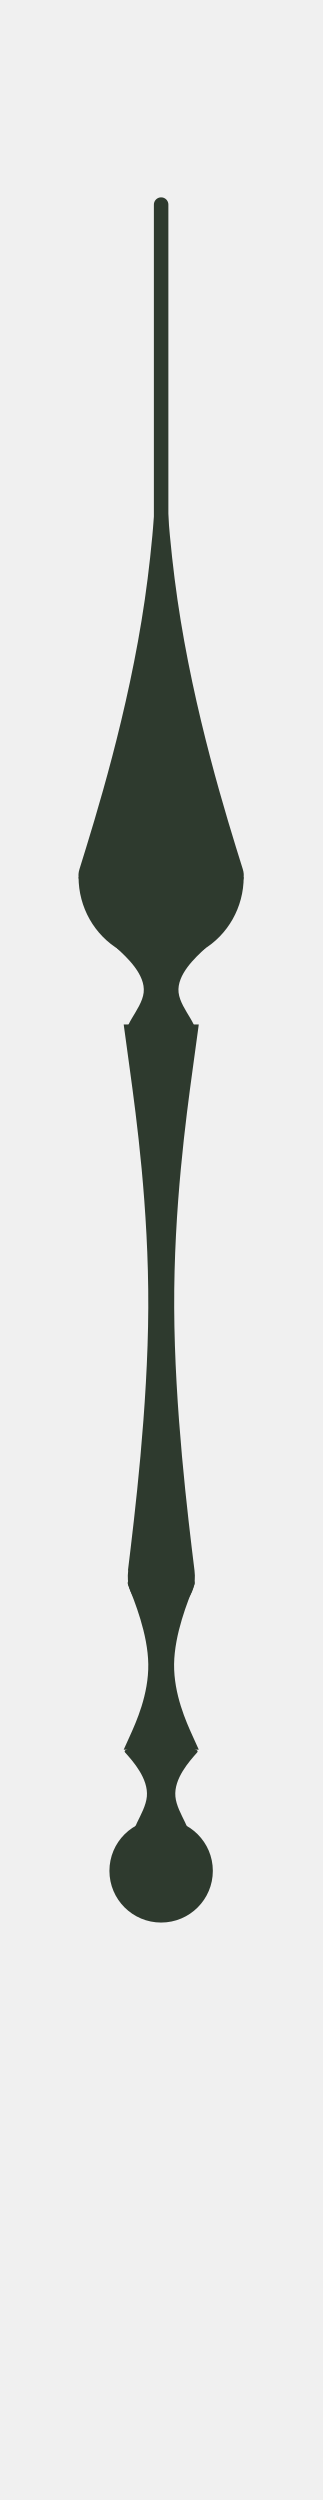
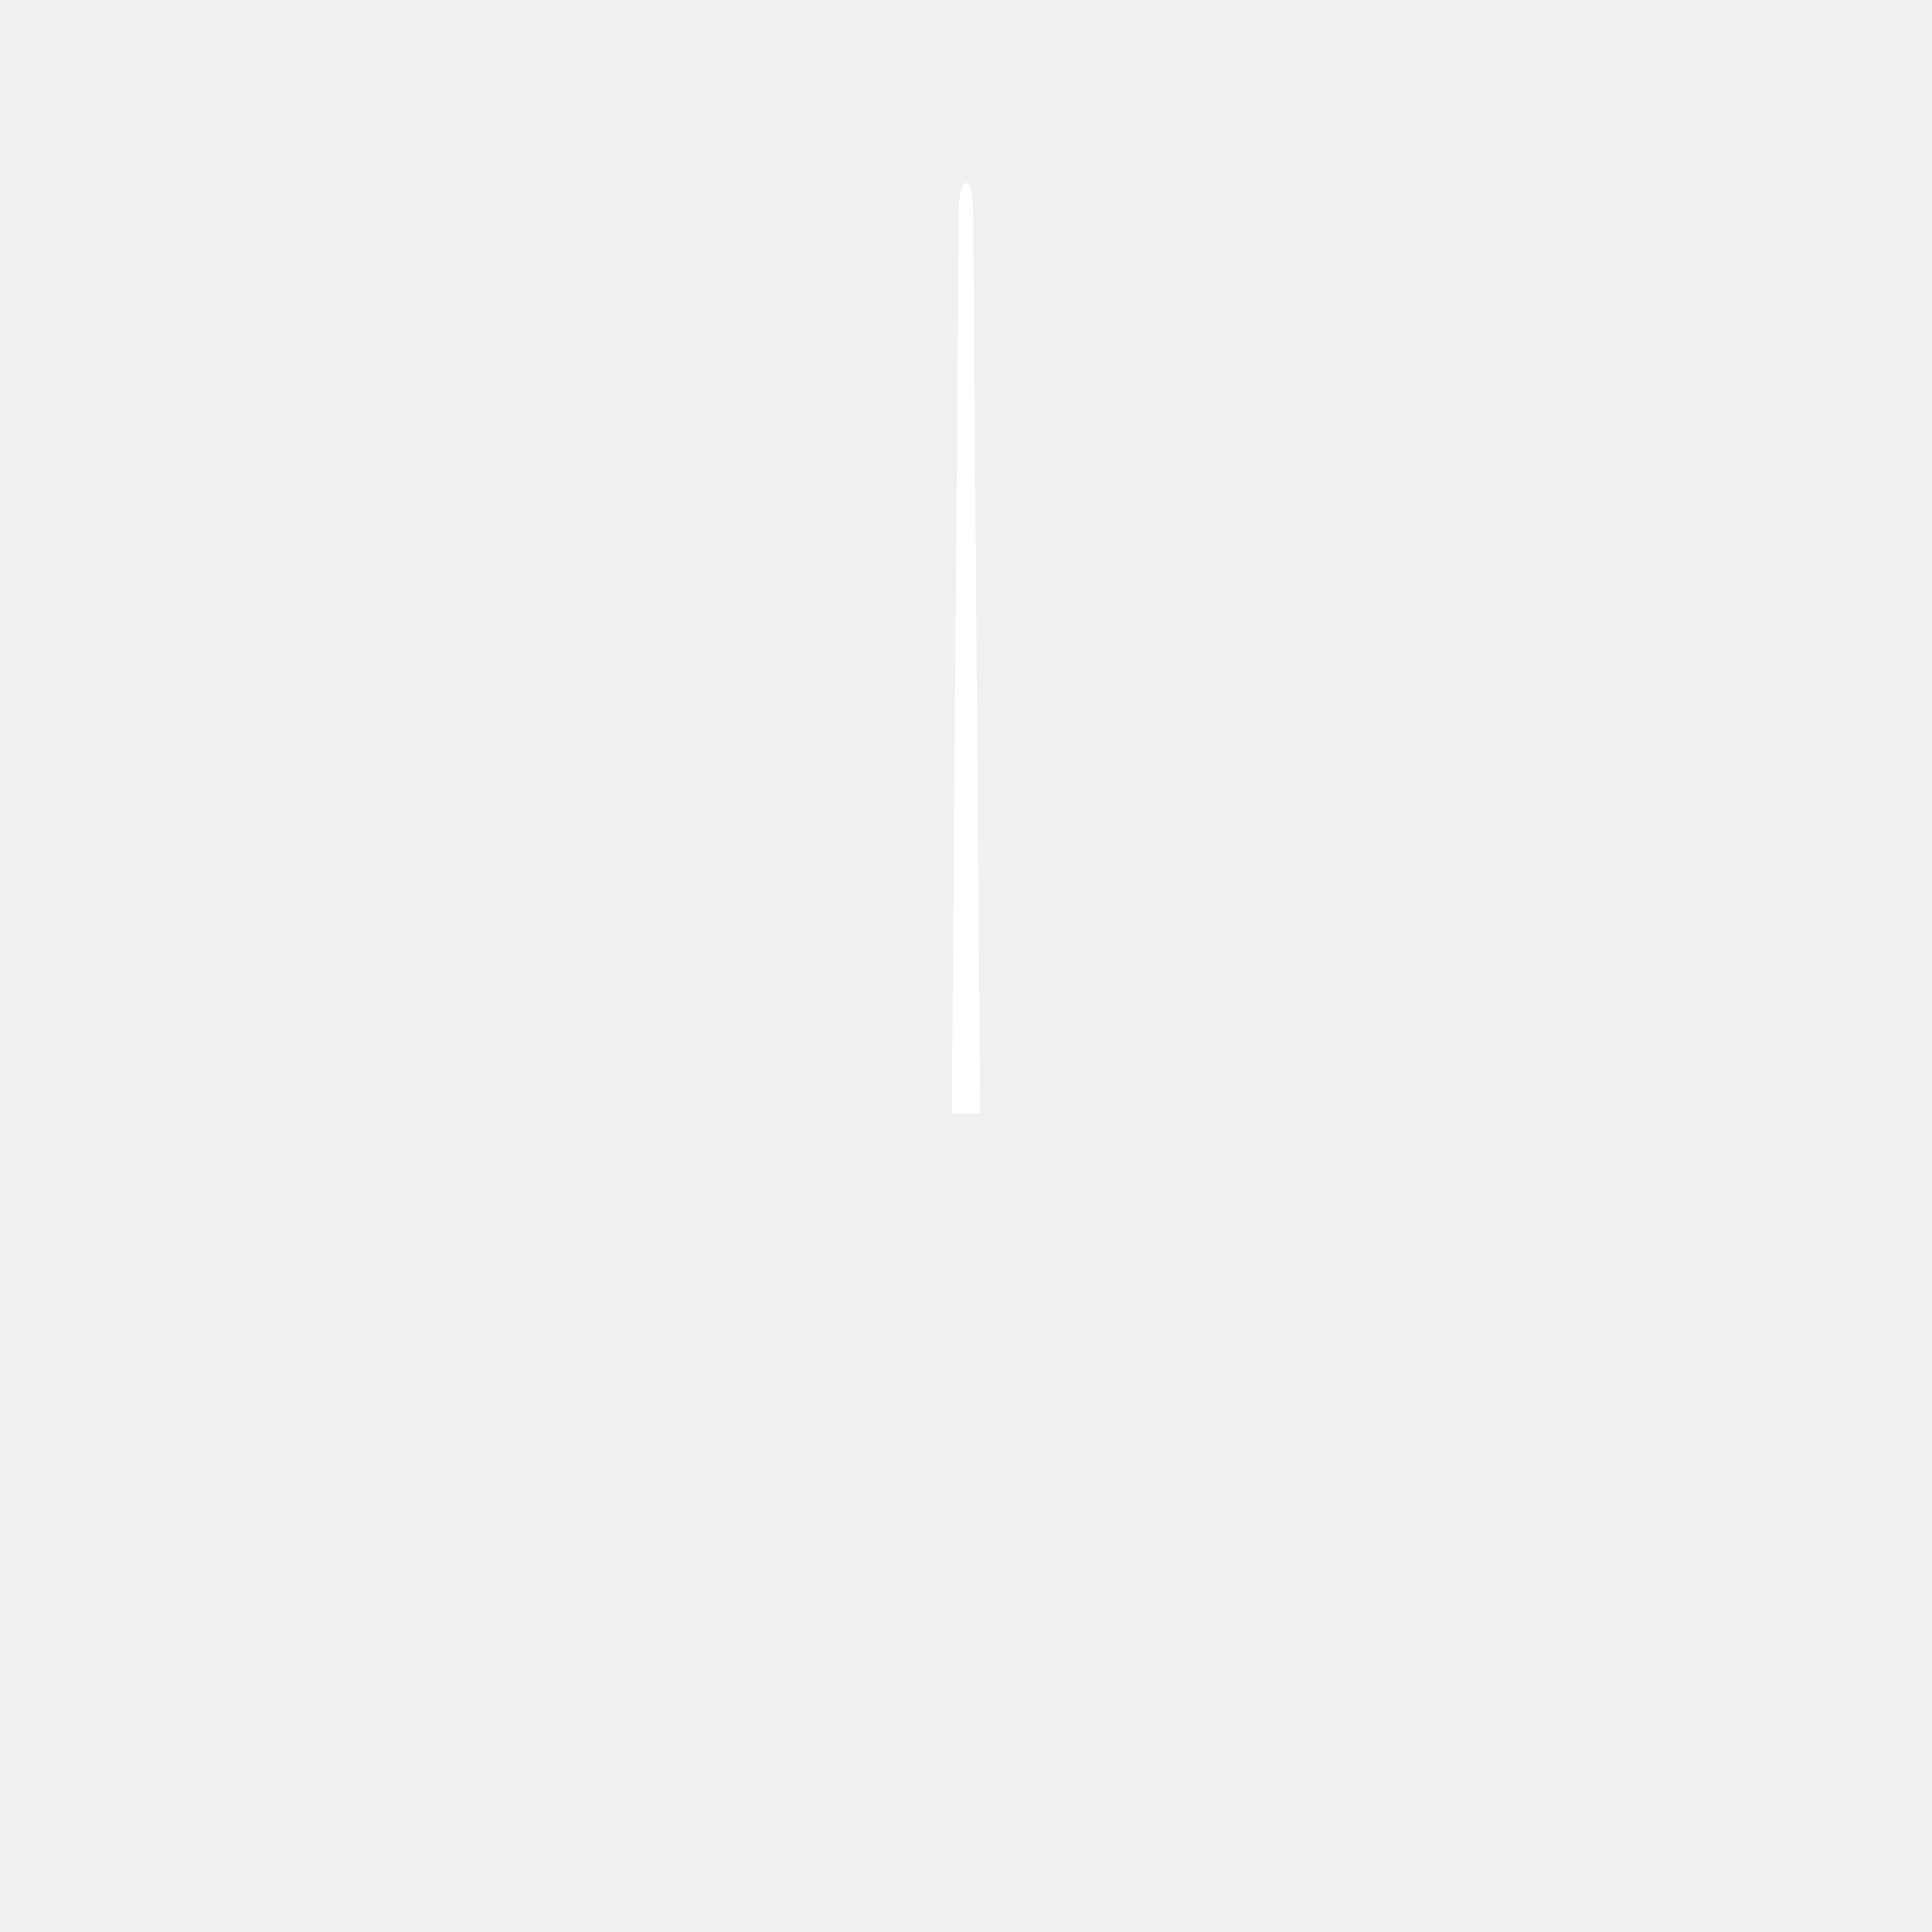
- <svg xmlns="http://www.w3.org/2000/svg" xmlns:xlink="http://www.w3.org/1999/xlink" width="27" height="209" viewBox="0 0 7.144 55.298" version="1.1" id="svg5">
+ <svg xmlns="http://www.w3.org/2000/svg" width="300" height="300" viewBox="0 0 79.375 79.375" version="1.1" id="svg5">
  <defs id="defs2">
    </defs>
-   <g id="layer1" transform="translate(66.26877,-4.7625)">
-     <circle style="fill:#fffcf6;stroke-width:0.265" id="path1007" cx="39.688" cy="39.688" r="37.042" />
-     <circle style="fill:none;stroke:#4c806f;stroke-width:4.763;stroke-miterlimit:4;stroke-dasharray:none;stroke-opacity:1" id="path1009" cx="39.688" cy="39.688" r="37.042" />
-     <g id="g36612" style="stroke:#2e3a2e;stroke-width:0.132;stroke-miterlimit:4;stroke-dasharray:none;stroke-opacity:1">
-       <circle style="fill:none;stroke:#2e3a2e;stroke-width:0.132;stroke-miterlimit:4;stroke-dasharray:none;stroke-opacity:1" id="path1171" r="32.823" cy="39.688" cx="39.688" />
-       <g id="g36545" style="stroke:#2e3a2e;stroke-width:0.132;stroke-miterlimit:4;stroke-dasharray:none;stroke-opacity:1">
-         <circle style="fill:none;stroke:#2e3a2e;stroke-width:0.132;stroke-miterlimit:4;stroke-dasharray:none;stroke-opacity:1" id="path1171-6" r="31.637" cy="39.688" cx="39.705" />
-         <g id="g34531" style="stroke:#2e3a2e;stroke-width:0.132;stroke-miterlimit:4;stroke-dasharray:none;stroke-opacity:1">
-           <path style="fill:#ffcc00;fill-opacity:1;stroke:#2e3a2e;stroke-width:0.132;stroke-linecap:butt;stroke-linejoin:miter;stroke-miterlimit:4;stroke-dasharray:none;stroke-opacity:1" d="m 39.688,6.864 c 0.006,0.396 0.012,0.791 0.017,1.186" id="path23853" />
-           <use x="0" y="0" xlink:href="#path23853" id="use34332" width="100%" height="100%" style="stroke:#2e3a2e;stroke-width:0.132;stroke-miterlimit:4;stroke-dasharray:none;stroke-opacity:1" />
-           <use x="0" y="0" xlink:href="#path23853" transform="rotate(6,39.70495,39.6875)" id="use34334" width="100%" height="100%" style="stroke:#2e3a2e;stroke-width:0.132;stroke-miterlimit:4;stroke-dasharray:none;stroke-opacity:1" />
-           <use x="0" y="0" xlink:href="#path23853" transform="rotate(12,39.70495,39.6875)" id="use34336" width="100%" height="100%" style="stroke:#2e3a2e;stroke-width:0.132;stroke-miterlimit:4;stroke-dasharray:none;stroke-opacity:1" />
-           <use x="0" y="0" xlink:href="#path23853" transform="rotate(18,39.70495,39.6875)" id="use34338" width="100%" height="100%" style="stroke:#2e3a2e;stroke-width:0.132;stroke-miterlimit:4;stroke-dasharray:none;stroke-opacity:1" />
-           <use x="0" y="0" xlink:href="#path23853" transform="rotate(24,39.70495,39.6875)" id="use34340" width="100%" height="100%" style="stroke:#2e3a2e;stroke-width:0.132;stroke-miterlimit:4;stroke-dasharray:none;stroke-opacity:1" />
-           <use x="0" y="0" xlink:href="#path23853" transform="rotate(30,39.70495,39.6875)" id="use34342" width="100%" height="100%" style="stroke:#2e3a2e;stroke-width:0.132;stroke-miterlimit:4;stroke-dasharray:none;stroke-opacity:1" />
-           <use x="0" y="0" xlink:href="#path23853" transform="rotate(36,39.70495,39.6875)" id="use34344" width="100%" height="100%" style="stroke:#2e3a2e;stroke-width:0.132;stroke-miterlimit:4;stroke-dasharray:none;stroke-opacity:1" />
-           <use x="0" y="0" xlink:href="#path23853" transform="rotate(42,39.70495,39.6875)" id="use34346" width="100%" height="100%" style="stroke:#2e3a2e;stroke-width:0.132;stroke-miterlimit:4;stroke-dasharray:none;stroke-opacity:1" />
-           <use x="0" y="0" xlink:href="#path23853" transform="rotate(48,39.70495,39.6875)" id="use34348" width="100%" height="100%" style="stroke:#2e3a2e;stroke-width:0.132;stroke-miterlimit:4;stroke-dasharray:none;stroke-opacity:1" />
-           <use x="0" y="0" xlink:href="#path23853" transform="rotate(54,39.70495,39.6875)" id="use34350" width="100%" height="100%" style="stroke:#2e3a2e;stroke-width:0.132;stroke-miterlimit:4;stroke-dasharray:none;stroke-opacity:1" />
-           <use x="0" y="0" xlink:href="#path23853" transform="rotate(60,39.70495,39.6875)" id="use34352" width="100%" height="100%" style="stroke:#2e3a2e;stroke-width:0.132;stroke-miterlimit:4;stroke-dasharray:none;stroke-opacity:1" />
-           <use x="0" y="0" xlink:href="#path23853" transform="rotate(66,39.70495,39.6875)" id="use34354" width="100%" height="100%" style="stroke:#2e3a2e;stroke-width:0.132;stroke-miterlimit:4;stroke-dasharray:none;stroke-opacity:1" />
-           <use x="0" y="0" xlink:href="#path23853" transform="rotate(72,39.70495,39.6875)" id="use34356" width="100%" height="100%" style="stroke:#2e3a2e;stroke-width:0.132;stroke-miterlimit:4;stroke-dasharray:none;stroke-opacity:1" />
-           <use x="0" y="0" xlink:href="#path23853" transform="rotate(78,39.70495,39.6875)" id="use34358" width="100%" height="100%" style="stroke:#2e3a2e;stroke-width:0.132;stroke-miterlimit:4;stroke-dasharray:none;stroke-opacity:1" />
-           <use x="0" y="0" xlink:href="#path23853" transform="rotate(84,39.70495,39.6875)" id="use34360" width="100%" height="100%" style="stroke:#2e3a2e;stroke-width:0.132;stroke-miterlimit:4;stroke-dasharray:none;stroke-opacity:1" />
-           <use x="0" y="0" xlink:href="#path23853" transform="rotate(90,39.70495,39.6875)" id="use34362" width="100%" height="100%" style="stroke:#2e3a2e;stroke-width:0.132;stroke-miterlimit:4;stroke-dasharray:none;stroke-opacity:1" />
-           <use x="0" y="0" xlink:href="#path23853" transform="rotate(96,39.70495,39.6875)" id="use34364" width="100%" height="100%" style="stroke:#2e3a2e;stroke-width:0.132;stroke-miterlimit:4;stroke-dasharray:none;stroke-opacity:1" />
-           <use x="0" y="0" xlink:href="#path23853" transform="rotate(102,39.70495,39.6875)" id="use34366" width="100%" height="100%" style="stroke:#2e3a2e;stroke-width:0.132;stroke-miterlimit:4;stroke-dasharray:none;stroke-opacity:1" />
-           <use x="0" y="0" xlink:href="#path23853" transform="rotate(108,39.70495,39.6875)" id="use34368" width="100%" height="100%" style="stroke:#2e3a2e;stroke-width:0.132;stroke-miterlimit:4;stroke-dasharray:none;stroke-opacity:1" />
-           <use x="0" y="0" xlink:href="#path23853" transform="rotate(114,39.70495,39.6875)" id="use34370" width="100%" height="100%" style="stroke:#2e3a2e;stroke-width:0.132;stroke-miterlimit:4;stroke-dasharray:none;stroke-opacity:1" />
-           <use x="0" y="0" xlink:href="#path23853" transform="rotate(120,39.70495,39.6875)" id="use34372" width="100%" height="100%" style="stroke:#2e3a2e;stroke-width:0.132;stroke-miterlimit:4;stroke-dasharray:none;stroke-opacity:1" />
-           <use x="0" y="0" xlink:href="#path23853" transform="rotate(126,39.70495,39.6875)" id="use34374" width="100%" height="100%" style="stroke:#2e3a2e;stroke-width:0.132;stroke-miterlimit:4;stroke-dasharray:none;stroke-opacity:1" />
-           <use x="0" y="0" xlink:href="#path23853" transform="rotate(132,39.70495,39.6875)" id="use34376" width="100%" height="100%" style="stroke:#2e3a2e;stroke-width:0.132;stroke-miterlimit:4;stroke-dasharray:none;stroke-opacity:1" />
-           <use x="0" y="0" xlink:href="#path23853" transform="rotate(138,39.70495,39.6875)" id="use34378" width="100%" height="100%" style="stroke:#2e3a2e;stroke-width:0.132;stroke-miterlimit:4;stroke-dasharray:none;stroke-opacity:1" />
-           <use x="0" y="0" xlink:href="#path23853" transform="rotate(144,39.70495,39.6875)" id="use34380" width="100%" height="100%" style="stroke:#2e3a2e;stroke-width:0.132;stroke-miterlimit:4;stroke-dasharray:none;stroke-opacity:1" />
-           <use x="0" y="0" xlink:href="#path23853" transform="rotate(150,39.70495,39.6875)" id="use34382" width="100%" height="100%" style="stroke:#2e3a2e;stroke-width:0.132;stroke-miterlimit:4;stroke-dasharray:none;stroke-opacity:1" />
-           <use x="0" y="0" xlink:href="#path23853" transform="rotate(156,39.70495,39.6875)" id="use34384" width="100%" height="100%" style="stroke:#2e3a2e;stroke-width:0.132;stroke-miterlimit:4;stroke-dasharray:none;stroke-opacity:1" />
-           <use x="0" y="0" xlink:href="#path23853" transform="rotate(162,39.70495,39.6875)" id="use34386" width="100%" height="100%" style="stroke:#2e3a2e;stroke-width:0.132;stroke-miterlimit:4;stroke-dasharray:none;stroke-opacity:1" />
-           <use x="0" y="0" xlink:href="#path23853" transform="rotate(168,39.70495,39.6875)" id="use34388" width="100%" height="100%" style="stroke:#2e3a2e;stroke-width:0.132;stroke-miterlimit:4;stroke-dasharray:none;stroke-opacity:1" />
-           <use x="0" y="0" xlink:href="#path23853" transform="rotate(174,39.70495,39.6875)" id="use34390" width="100%" height="100%" style="stroke:#2e3a2e;stroke-width:0.132;stroke-miterlimit:4;stroke-dasharray:none;stroke-opacity:1" />
-           <use x="0" y="0" xlink:href="#path23853" transform="rotate(180,39.70495,39.6875)" id="use34392" width="100%" height="100%" style="stroke:#2e3a2e;stroke-width:0.132;stroke-miterlimit:4;stroke-dasharray:none;stroke-opacity:1" />
-           <use x="0" y="0" xlink:href="#path23853" transform="rotate(-174,39.70495,39.6875)" id="use34394" width="100%" height="100%" style="stroke:#2e3a2e;stroke-width:0.132;stroke-miterlimit:4;stroke-dasharray:none;stroke-opacity:1" />
-           <use x="0" y="0" xlink:href="#path23853" transform="rotate(-168,39.70495,39.6875)" id="use34396" width="100%" height="100%" style="stroke:#2e3a2e;stroke-width:0.132;stroke-miterlimit:4;stroke-dasharray:none;stroke-opacity:1" />
-           <use x="0" y="0" xlink:href="#path23853" transform="rotate(-162,39.70495,39.6875)" id="use34398" width="100%" height="100%" style="stroke:#2e3a2e;stroke-width:0.132;stroke-miterlimit:4;stroke-dasharray:none;stroke-opacity:1" />
-           <use x="0" y="0" xlink:href="#path23853" transform="rotate(-156,39.70495,39.6875)" id="use34400" width="100%" height="100%" style="stroke:#2e3a2e;stroke-width:0.132;stroke-miterlimit:4;stroke-dasharray:none;stroke-opacity:1" />
-           <use x="0" y="0" xlink:href="#path23853" transform="rotate(-150,39.70495,39.6875)" id="use34402" width="100%" height="100%" style="stroke:#2e3a2e;stroke-width:0.132;stroke-miterlimit:4;stroke-dasharray:none;stroke-opacity:1" />
-           <use x="0" y="0" xlink:href="#path23853" transform="rotate(-144,39.70495,39.6875)" id="use34404" width="100%" height="100%" style="stroke:#2e3a2e;stroke-width:0.132;stroke-miterlimit:4;stroke-dasharray:none;stroke-opacity:1" />
-           <use x="0" y="0" xlink:href="#path23853" transform="rotate(-138,39.70495,39.6875)" id="use34406" width="100%" height="100%" style="stroke:#2e3a2e;stroke-width:0.132;stroke-miterlimit:4;stroke-dasharray:none;stroke-opacity:1" />
-           <use x="0" y="0" xlink:href="#path23853" transform="rotate(-132,39.70495,39.6875)" id="use34408" width="100%" height="100%" style="stroke:#2e3a2e;stroke-width:0.132;stroke-miterlimit:4;stroke-dasharray:none;stroke-opacity:1" />
-           <use x="0" y="0" xlink:href="#path23853" transform="rotate(-126,39.70495,39.6875)" id="use34410" width="100%" height="100%" style="stroke:#2e3a2e;stroke-width:0.132;stroke-miterlimit:4;stroke-dasharray:none;stroke-opacity:1" />
-           <use x="0" y="0" xlink:href="#path23853" transform="rotate(-120,39.70495,39.6875)" id="use34412" width="100%" height="100%" style="stroke:#2e3a2e;stroke-width:0.132;stroke-miterlimit:4;stroke-dasharray:none;stroke-opacity:1" />
-           <use x="0" y="0" xlink:href="#path23853" transform="rotate(-114,39.70495,39.6875)" id="use34414" width="100%" height="100%" style="stroke:#2e3a2e;stroke-width:0.132;stroke-miterlimit:4;stroke-dasharray:none;stroke-opacity:1" />
-           <use x="0" y="0" xlink:href="#path23853" transform="rotate(-108,39.70495,39.6875)" id="use34416" width="100%" height="100%" style="stroke:#2e3a2e;stroke-width:0.132;stroke-miterlimit:4;stroke-dasharray:none;stroke-opacity:1" />
-           <use x="0" y="0" xlink:href="#path23853" transform="rotate(-102,39.70495,39.6875)" id="use34418" width="100%" height="100%" style="stroke:#2e3a2e;stroke-width:0.132;stroke-miterlimit:4;stroke-dasharray:none;stroke-opacity:1" />
-           <use x="0" y="0" xlink:href="#path23853" transform="rotate(-96,39.70495,39.6875)" id="use34420" width="100%" height="100%" style="stroke:#2e3a2e;stroke-width:0.132;stroke-miterlimit:4;stroke-dasharray:none;stroke-opacity:1" />
-           <use x="0" y="0" xlink:href="#path23853" transform="rotate(-90,39.70495,39.6875)" id="use34422" width="100%" height="100%" style="stroke:#2e3a2e;stroke-width:0.132;stroke-miterlimit:4;stroke-dasharray:none;stroke-opacity:1" />
-           <use x="0" y="0" xlink:href="#path23853" transform="rotate(-84,39.70495,39.6875)" id="use34424" width="100%" height="100%" style="stroke:#2e3a2e;stroke-width:0.132;stroke-miterlimit:4;stroke-dasharray:none;stroke-opacity:1" />
-           <use x="0" y="0" xlink:href="#path23853" transform="rotate(-78,39.70495,39.6875)" id="use34426" width="100%" height="100%" style="stroke:#2e3a2e;stroke-width:0.132;stroke-miterlimit:4;stroke-dasharray:none;stroke-opacity:1" />
-           <use x="0" y="0" xlink:href="#path23853" transform="rotate(-72,39.70495,39.6875)" id="use34428" width="100%" height="100%" style="stroke:#2e3a2e;stroke-width:0.132;stroke-miterlimit:4;stroke-dasharray:none;stroke-opacity:1" />
-           <use x="0" y="0" xlink:href="#path23853" transform="rotate(-66,39.70495,39.6875)" id="use34430" width="100%" height="100%" style="stroke:#2e3a2e;stroke-width:0.132;stroke-miterlimit:4;stroke-dasharray:none;stroke-opacity:1" />
-           <use x="0" y="0" xlink:href="#path23853" transform="rotate(-60,39.70495,39.6875)" id="use34432" width="100%" height="100%" style="stroke:#2e3a2e;stroke-width:0.132;stroke-miterlimit:4;stroke-dasharray:none;stroke-opacity:1" />
-           <use x="0" y="0" xlink:href="#path23853" transform="rotate(-54,39.70495,39.6875)" id="use34434" width="100%" height="100%" style="stroke:#2e3a2e;stroke-width:0.132;stroke-miterlimit:4;stroke-dasharray:none;stroke-opacity:1" />
-           <use x="0" y="0" xlink:href="#path23853" transform="rotate(-48,39.70495,39.6875)" id="use34436" width="100%" height="100%" style="stroke:#2e3a2e;stroke-width:0.132;stroke-miterlimit:4;stroke-dasharray:none;stroke-opacity:1" />
-           <use x="0" y="0" xlink:href="#path23853" transform="rotate(-42,39.70495,39.6875)" id="use34438" width="100%" height="100%" style="stroke:#2e3a2e;stroke-width:0.132;stroke-miterlimit:4;stroke-dasharray:none;stroke-opacity:1" />
-           <use x="0" y="0" xlink:href="#path23853" transform="rotate(-36,39.70495,39.6875)" id="use34440" width="100%" height="100%" style="stroke:#2e3a2e;stroke-width:0.132;stroke-miterlimit:4;stroke-dasharray:none;stroke-opacity:1" />
-           <use x="0" y="0" xlink:href="#path23853" transform="rotate(-30,39.70495,39.6875)" id="use34442" width="100%" height="100%" style="stroke:#2e3a2e;stroke-width:0.132;stroke-miterlimit:4;stroke-dasharray:none;stroke-opacity:1" />
-           <use x="0" y="0" xlink:href="#path23853" transform="rotate(-24,39.70495,39.6875)" id="use34444" width="100%" height="100%" style="stroke:#2e3a2e;stroke-width:0.132;stroke-miterlimit:4;stroke-dasharray:none;stroke-opacity:1" />
-           <use x="0" y="0" xlink:href="#path23853" transform="rotate(-18,39.70495,39.6875)" id="use34446" width="100%" height="100%" style="stroke:#2e3a2e;stroke-width:0.132;stroke-miterlimit:4;stroke-dasharray:none;stroke-opacity:1" />
-           <use x="0" y="0" xlink:href="#path23853" transform="rotate(-12,39.70495,39.6875)" id="use34448" width="100%" height="100%" style="stroke:#2e3a2e;stroke-width:0.132;stroke-miterlimit:4;stroke-dasharray:none;stroke-opacity:1" />
-           <use x="0" y="0" xlink:href="#path23853" transform="rotate(-6,39.70495,39.6875)" id="use34450" width="100%" height="100%" style="stroke:#2e3a2e;stroke-width:0.132;stroke-miterlimit:4;stroke-dasharray:none;stroke-opacity:1" />
-         </g>
+   <g id="layer1">
+     <path id="rect214647" style="fill:#ffffff;fill-opacity:1;stroke-width:0.261" d="m 39.396,8.508 c 0.04,-1.321 0.544,-1.321 0.582,0 v 0 l 0.293,37.237 h -1.168 z" />
+     <g id="g109152">
+       <g id="g21223" transform="translate(-0.2089933)" style="fill:#c83737;fill-opacity:1">
+         <g id="g182398" style="fill:#c83737;fill-opacity:1" transform="matrix(1,0,0,2.207117,0,-9.859306)" />
      </g>
    </g>
-     <g id="g45095">
-       <rect style="fill:#2e3a2e;fill-opacity:1;stroke:none;stroke-width:0.095;stroke-linecap:square;stroke-miterlimit:4;stroke-dasharray:none;stroke-opacity:1" id="rect39966" width="1.31" height="1.243" x="39.041" y="6.836" />
-       <path style="fill:none;stroke:#fffcf6;stroke-width:0.331;stroke-linecap:square;stroke-linejoin:miter;stroke-miterlimit:4;stroke-dasharray:none;stroke-opacity:1" d="m 39.688,6.864 c 0.006,0.396 0.012,0.791 0.017,1.186" id="path41873" />
+     <g id="g109260" transform="rotate(30,39.70495,39.6875)">
+       <g id="g109256" transform="translate(-0.2089933)" style="fill:#c83737;fill-opacity:1">
+         <g id="g109254" style="fill:#c83737;fill-opacity:1" transform="matrix(1,0,0,2.207117,0,-9.859306)" />
+       </g>
    </g>
-     <use x="0" y="0" xlink:href="#g45095" id="use45183" width="100%" height="100%" />
-     <use x="0" y="0" xlink:href="#g45095" transform="rotate(30,39.70495,39.6875)" id="use45185" width="100%" height="100%" />
-     <use x="0" y="0" xlink:href="#g45095" transform="rotate(60,39.70495,39.6875)" id="use45187" width="100%" height="100%" />
-     <use x="0" y="0" xlink:href="#g45095" transform="rotate(90,39.70495,39.6875)" id="use45189" width="100%" height="100%" />
-     <use x="0" y="0" xlink:href="#g45095" transform="rotate(120,39.70495,39.6875)" id="use45191" width="100%" height="100%" />
-     <use x="0" y="0" xlink:href="#g45095" transform="rotate(150,39.70495,39.6875)" id="use45193" width="100%" height="100%" />
-     <use x="0" y="0" xlink:href="#g45095" transform="rotate(180,39.70495,39.6875)" id="use45195" width="100%" height="100%" />
-     <use x="0" y="0" xlink:href="#g45095" transform="rotate(-150,39.70495,39.6875)" id="use45197" width="100%" height="100%" />
-     <use x="0" y="0" xlink:href="#g45095" transform="rotate(-120,39.70495,39.6875)" id="use45199" width="100%" height="100%" />
-     <use x="0" y="0" xlink:href="#g45095" transform="rotate(-90,39.70495,39.6875)" id="use45201" width="100%" height="100%" />
-     <use x="0" y="0" xlink:href="#g45095" transform="rotate(-60,39.70495,39.6875)" id="use45203" width="100%" height="100%" />
-     <use x="0" y="0" xlink:href="#g45095" transform="rotate(-30,39.70495,39.6875)" id="use45205" width="100%" height="100%" />
-     <circle style="fill:none;fill-opacity:1;stroke:#446158;stroke-width:0.45;stroke-linecap:square;stroke-miterlimit:4;stroke-dasharray:none;stroke-opacity:1" id="path45249" r="34.597" cy="39.688" cx="39.688" />
-     <g id="g70904" style="fill:#2e3a2e;fill-opacity:1">
-       <g id="g70993" style="fill:#2e3a2e;fill-opacity:1">
-         <text xml:space="preserve" style="font-style:normal;font-variant:normal;font-weight:normal;font-stretch:normal;font-size:7.056px;line-height:1.25;font-family:Elephant;-inkscape-font-specification:'Elephant, Normal';font-variant-ligatures:normal;font-variant-caps:normal;font-variant-numeric:normal;font-variant-east-asian:normal;word-spacing:0px;fill:#2e3a2e;fill-opacity:1;stroke-width:0.265" x="35.355" y="16.14" id="text57858">
-           <tspan id="tspan57856" style="font-style:normal;font-variant:normal;font-weight:normal;font-stretch:normal;font-size:7.056px;font-family:Elephant;-inkscape-font-specification:'Elephant, Normal';font-variant-ligatures:normal;font-variant-caps:normal;font-variant-numeric:normal;font-variant-east-asian:normal;fill:#2e3a2e;fill-opacity:1;stroke-width:0.265" x="35.355" y="16.14">12</tspan>
-         </text>
+     <g id="g109276" transform="rotate(60,39.70495,39.6875)">
+       <g id="g109272" transform="translate(-0.2089933)" style="fill:#c83737;fill-opacity:1">
+         <g id="g109270" style="fill:#c83737;fill-opacity:1" transform="matrix(1,0,0,2.207117,0,-9.859306)" />
      </g>
-       <g id="g71001" style="fill:#2e3a2e;fill-opacity:1" />
    </g>
-     <g id="g89015">
-       <text xml:space="preserve" style="font-style:normal;font-variant:normal;font-weight:normal;font-stretch:normal;font-size:7.056px;line-height:1.25;font-family:Elephant;-inkscape-font-specification:'Elephant, Normal';font-variant-ligatures:normal;font-variant-caps:normal;font-variant-numeric:normal;font-variant-east-asian:normal;word-spacing:0px;fill:#2e3a2e;fill-opacity:1;stroke-width:0.265" x="39.793" y="16.14" id="text70997">
-         <tspan id="tspan70995" style="font-style:normal;font-variant:normal;font-weight:normal;font-stretch:normal;font-size:7.056px;font-family:Elephant;-inkscape-font-specification:'Elephant, Normal';font-variant-ligatures:normal;font-variant-caps:normal;font-variant-numeric:normal;font-variant-east-asian:normal;text-align:center;text-anchor:middle;fill:#2e3a2e;fill-opacity:1;stroke-width:0.265" x="39.793" y="16.14">12</tspan>
-       </text>
+     <g id="g109292" transform="rotate(90,39.70495,39.6875)">
+       <g id="g109288" transform="translate(-0.2089933)" style="fill:#c83737;fill-opacity:1">
+         <g id="g109286" style="fill:#c83737;fill-opacity:1" transform="matrix(1,0,0,2.207117,0,-9.859306)" />
+       </g>
    </g>
-     <g id="g89035" transform="rotate(30,39.81979,39.6875)">
-       <text xml:space="preserve" style="font-style:normal;font-variant:normal;font-weight:normal;font-stretch:normal;font-size:7.056px;line-height:1.25;font-family:Elephant;-inkscape-font-specification:'Elephant, Normal';font-variant-ligatures:normal;font-variant-caps:normal;font-variant-numeric:normal;font-variant-east-asian:normal;word-spacing:0px;fill:#2e3a2e;fill-opacity:1;stroke-width:0.265" x="27.683" y="34.199" id="text89031" transform="rotate(-30)">
-         <tspan id="tspan89029" style="font-style:normal;font-variant:normal;font-weight:normal;font-stretch:normal;font-size:7.056px;font-family:Elephant;-inkscape-font-specification:'Elephant, Normal';font-variant-ligatures:normal;font-variant-caps:normal;font-variant-numeric:normal;font-variant-east-asian:normal;text-align:center;text-anchor:middle;fill:#2e3a2e;fill-opacity:1;stroke-width:0.265" x="27.683" y="34.199">1</tspan>
-       </text>
+     <g id="g109308" transform="rotate(120,39.70495,39.6875)">
+       <g id="g109304" transform="translate(-0.2089933)" style="fill:#c83737;fill-opacity:1">
+         <g id="g109302" style="fill:#c83737;fill-opacity:1" transform="matrix(1,0,0,2.207117,0,-9.859306)" />
+       </g>
    </g>
-     <g id="g89043" transform="rotate(60,39.81979,39.6875)">
-       <text xml:space="preserve" style="font-style:normal;font-variant:normal;font-weight:normal;font-stretch:normal;font-size:7.056px;line-height:1.25;font-family:Elephant;-inkscape-font-specification:'Elephant, Normal';font-variant-ligatures:normal;font-variant-caps:normal;font-variant-numeric:normal;font-variant-east-asian:normal;word-spacing:0px;fill:#2e3a2e;fill-opacity:1;stroke-width:0.265" x="8.224" y="43.761" id="text89039" transform="rotate(-60)">
-         <tspan id="tspan89037" style="font-style:normal;font-variant:normal;font-weight:normal;font-stretch:normal;font-size:7.056px;font-family:Elephant;-inkscape-font-specification:'Elephant, Normal';font-variant-ligatures:normal;font-variant-caps:normal;font-variant-numeric:normal;font-variant-east-asian:normal;text-align:center;text-anchor:middle;fill:#2e3a2e;fill-opacity:1;stroke-width:0.265" x="8.224" y="43.761">2</tspan>
-       </text>
+     <g id="g109324" transform="rotate(150,39.70495,39.6875)">
+       <g id="g109320" transform="translate(-0.2089933)" style="fill:#c83737;fill-opacity:1">
+         <g id="g109318" style="fill:#c83737;fill-opacity:1" transform="matrix(1,0,0,2.207117,0,-9.859306)" />
+       </g>
    </g>
-     <text xml:space="preserve" style="font-style:normal;font-variant:normal;font-weight:normal;font-stretch:normal;font-size:7.056px;line-height:1.25;font-family:Elephant;-inkscape-font-specification:'Elephant, Normal';font-variant-ligatures:normal;font-variant-caps:normal;font-variant-numeric:normal;font-variant-east-asian:normal;word-spacing:0px;fill:#2e3a2e;fill-opacity:1;stroke-width:0.265" x="65.985" y="42.18" id="text89047">
-       <tspan id="tspan89045" style="font-style:normal;font-variant:normal;font-weight:normal;font-stretch:normal;font-size:7.056px;font-family:Elephant;-inkscape-font-specification:'Elephant, Normal';font-variant-ligatures:normal;font-variant-caps:normal;font-variant-numeric:normal;font-variant-east-asian:normal;text-align:center;text-anchor:middle;fill:#2e3a2e;fill-opacity:1;stroke-width:0.265" x="65.985" y="42.18">3</tspan>
-     </text>
-     <text xml:space="preserve" style="font-style:normal;font-variant:normal;font-weight:normal;font-stretch:normal;font-size:7.056px;line-height:1.25;font-family:Elephant;-inkscape-font-specification:'Elephant, Normal';font-variant-ligatures:normal;font-variant-caps:normal;font-variant-numeric:normal;font-variant-east-asian:normal;word-spacing:0px;fill:#2e3a2e;fill-opacity:1;stroke-width:0.265" x="62.63" y="55.222" id="text89055">
-       <tspan id="tspan89053" style="font-style:normal;font-variant:normal;font-weight:normal;font-stretch:normal;font-size:7.056px;font-family:Elephant;-inkscape-font-specification:'Elephant, Normal';font-variant-ligatures:normal;font-variant-caps:normal;font-variant-numeric:normal;font-variant-east-asian:normal;text-align:center;text-anchor:middle;fill:#2e3a2e;fill-opacity:1;stroke-width:0.265" x="62.63" y="55.222">4</tspan>
-     </text>
-     <text xml:space="preserve" style="font-style:normal;font-variant:normal;font-weight:normal;font-stretch:normal;font-size:7.056px;line-height:1.25;font-family:Elephant;-inkscape-font-specification:'Elephant, Normal';font-variant-ligatures:normal;font-variant-caps:normal;font-variant-numeric:normal;font-variant-east-asian:normal;word-spacing:0px;fill:#2e3a2e;fill-opacity:1;stroke-width:0.265" x="52.996" y="64.82" id="text89063">
-       <tspan id="tspan89061" style="font-style:normal;font-variant:normal;font-weight:normal;font-stretch:normal;font-size:7.056px;font-family:Elephant;-inkscape-font-specification:'Elephant, Normal';font-variant-ligatures:normal;font-variant-caps:normal;font-variant-numeric:normal;font-variant-east-asian:normal;text-align:center;text-anchor:middle;fill:#2e3a2e;fill-opacity:1;stroke-width:0.265" x="52.996" y="64.82">5</tspan>
-     </text>
-     <text xml:space="preserve" style="font-style:normal;font-variant:normal;font-weight:normal;font-stretch:normal;font-size:7.056px;line-height:1.25;font-family:Elephant;-inkscape-font-specification:'Elephant, Normal';font-variant-ligatures:normal;font-variant-caps:normal;font-variant-numeric:normal;font-variant-east-asian:normal;word-spacing:0px;fill:#2e3a2e;fill-opacity:1;stroke-width:0.265" x="39.846" y="68.372" id="text89071">
-       <tspan id="tspan89069" style="font-style:normal;font-variant:normal;font-weight:normal;font-stretch:normal;font-size:7.056px;font-family:Elephant;-inkscape-font-specification:'Elephant, Normal';font-variant-ligatures:normal;font-variant-caps:normal;font-variant-numeric:normal;font-variant-east-asian:normal;text-align:center;text-anchor:middle;fill:#2e3a2e;fill-opacity:1;stroke-width:0.265" x="39.846" y="68.372">6</tspan>
-     </text>
-     <text xml:space="preserve" style="font-style:normal;font-variant:normal;font-weight:normal;font-stretch:normal;font-size:7.056px;line-height:1.25;font-family:Elephant;-inkscape-font-specification:'Elephant, Normal';font-variant-ligatures:normal;font-variant-caps:normal;font-variant-numeric:normal;font-variant-east-asian:normal;word-spacing:0px;fill:#2e3a2e;fill-opacity:1;stroke-width:0.265" x="26.199" y="64.256" id="text89079">
-       <tspan id="tspan89077" style="font-style:normal;font-variant:normal;font-weight:normal;font-stretch:normal;font-size:7.056px;font-family:Elephant;-inkscape-font-specification:'Elephant, Normal';font-variant-ligatures:normal;font-variant-caps:normal;font-variant-numeric:normal;font-variant-east-asian:normal;text-align:center;text-anchor:middle;fill:#2e3a2e;fill-opacity:1;stroke-width:0.265" x="26.199" y="64.256">7</tspan>
-     </text>
-     <text xml:space="preserve" style="font-style:normal;font-variant:normal;font-weight:normal;font-stretch:normal;font-size:7.056px;line-height:1.25;font-family:Elephant;-inkscape-font-specification:'Elephant, Normal';font-variant-ligatures:normal;font-variant-caps:normal;font-variant-numeric:normal;font-variant-east-asian:normal;word-spacing:0px;fill:#2e3a2e;fill-opacity:1;stroke-width:0.265" x="17.2" y="55.328" id="text89087">
-       <tspan id="tspan89085" style="font-style:normal;font-variant:normal;font-weight:normal;font-stretch:normal;font-size:7.056px;font-family:Elephant;-inkscape-font-specification:'Elephant, Normal';font-variant-ligatures:normal;font-variant-caps:normal;font-variant-numeric:normal;font-variant-east-asian:normal;text-align:center;text-anchor:middle;fill:#2e3a2e;fill-opacity:1;stroke-width:0.265" x="17.2" y="55.328">8</tspan>
-     </text>
-     <text xml:space="preserve" style="font-style:normal;font-variant:normal;font-weight:normal;font-stretch:normal;font-size:7.056px;line-height:1.25;font-family:Elephant;-inkscape-font-specification:'Elephant, Normal';font-variant-ligatures:normal;font-variant-caps:normal;font-variant-numeric:normal;font-variant-east-asian:normal;word-spacing:0px;fill:#2e3a2e;fill-opacity:1;stroke-width:0.265" x="-13.704" y="-37.146" id="text89095" transform="scale(-1)">
-       <tspan id="tspan89093" style="font-style:normal;font-variant:normal;font-weight:normal;font-stretch:normal;font-size:7.056px;font-family:Elephant;-inkscape-font-specification:'Elephant, Normal';font-variant-ligatures:normal;font-variant-caps:normal;font-variant-numeric:normal;font-variant-east-asian:normal;text-align:center;text-anchor:middle;fill:#2e3a2e;fill-opacity:1;stroke-width:0.265" x="-13.704" y="-37.146">9</tspan>
-     </text>
-     <text xml:space="preserve" style="font-style:normal;font-variant:normal;font-weight:normal;font-stretch:normal;font-size:7.056px;line-height:1.25;font-family:Elephant;-inkscape-font-specification:'Elephant, Normal';font-variant-ligatures:normal;font-variant-caps:normal;font-variant-numeric:normal;font-variant-east-asian:normal;word-spacing:0px;fill:#2e3a2e;fill-opacity:1;stroke-width:0.265" x="17.203" y="29.248" id="text89103">
-       <tspan id="tspan89101" style="font-style:normal;font-variant:normal;font-weight:normal;font-stretch:normal;font-size:7.056px;font-family:Elephant;-inkscape-font-specification:'Elephant, Normal';font-variant-ligatures:normal;font-variant-caps:normal;font-variant-numeric:normal;font-variant-east-asian:normal;text-align:center;text-anchor:middle;fill:#2e3a2e;fill-opacity:1;stroke-width:0.265" x="17.203" y="29.248">10</tspan>
-     </text>
-     <text xml:space="preserve" style="font-style:normal;font-variant:normal;font-weight:normal;font-stretch:normal;font-size:7.056px;line-height:1.25;font-family:Elephant;-inkscape-font-specification:'Elephant, Normal';font-variant-ligatures:normal;font-variant-caps:normal;font-variant-numeric:normal;font-variant-east-asian:normal;word-spacing:0px;fill:#2e3a2e;fill-opacity:1;stroke-width:0.265" x="26.742" y="19.672" id="text89111">
-       <tspan id="tspan89109" style="font-style:normal;font-variant:normal;font-weight:normal;font-stretch:normal;font-size:7.056px;font-family:Elephant;-inkscape-font-specification:'Elephant, Normal';font-variant-ligatures:normal;font-variant-caps:normal;font-variant-numeric:normal;font-variant-east-asian:normal;text-align:center;text-anchor:middle;fill:#2e3a2e;fill-opacity:1;stroke-width:0.265" x="26.742" y="19.672">11</tspan>
-     </text>
-     <g id="g160352" transform="matrix(2.428352,0,0,2.428352,-159.3935,-56.55544)" style="fill:#2e3a2e;fill-opacity:1">
-       <g id="g160342" style="fill:#2e3a2e;fill-opacity:1">
-         <g id="g160393" transform="translate(85.87465,13.49713)" style="fill:#2e3a2e;fill-opacity:1">
-           <path style="fill:#2e3a2e;fill-opacity:1;stroke:#2e3a2e;stroke-width:0.132;stroke-linecap:round;stroke-linejoin:miter;stroke-miterlimit:4;stroke-dasharray:none;stroke-opacity:1" d="m -46.058,13.617 c 0,0.99 1e-6,1.98 1e-6,2.969" id="path139723" />
-           <path style="fill:#2e3a2e;fill-opacity:1;stroke:none;stroke-width:0.258;stroke-linecap:square;stroke-miterlimit:4;stroke-dasharray:none;stroke-opacity:1" id="path136704" d="m -45.306,19.743 a 0.752,0.768 0 0 1 -0.376,0.665 0.752,0.768 0 0 1 -0.752,0 0.752,0.768 0 0 1 -0.376,-0.665 h 0.752 z" />
-           <path style="fill:#2e3a2e;fill-opacity:1;stroke:none;stroke-width:0.265px;stroke-linecap:butt;stroke-linejoin:miter;stroke-opacity:1" d="m -46.058,13.993 c 0,1.099 0,2.199 -0.149,3.224 -0.149,1.026 -0.447,1.978 -0.595,2.454 -0.149,0.476 1.637,0.476 1.488,-1e-6 -0.149,-0.476 -0.446,-1.428 -0.595,-2.454 -0.149,-1.026 -0.149,-2.125 -0.149,-3.224" id="path138771" />
-           <path style="fill:#2e3a2e;fill-opacity:1;stroke:none;stroke-width:0.266;stroke-linecap:butt;stroke-linejoin:miter;stroke-miterlimit:4;stroke-dasharray:none;stroke-opacity:1" d="m -45.657,20.393 c -0.087,0.08 -0.26,0.238 -0.242,0.401 0.018,0.163 0.227,0.331 0.133,0.415 -0.094,0.084 -0.49,0.084 -0.584,-2.7e-5 -0.094,-0.084 0.115,-0.252 0.133,-0.415 0.018,-0.163 -0.155,-0.322 -0.242,-0.401 -0.087,-0.08 0.89,-0.08 0.803,-3.1e-5 z" id="path143346" />
-           <path style="fill:#2e3a2e;fill-opacity:1;stroke:none;stroke-width:0.286px;stroke-linecap:butt;stroke-linejoin:miter;stroke-opacity:1" d="m -46.36,26.058 c 0.06,-0.493 0.181,-1.481 0.185,-2.392 0.004,-0.911 -0.11,-1.746 -0.167,-2.163 -0.057,-0.418 -0.057,-0.418 -0.057,-0.418 0,0 0.684,0 0.684,0 0,0 -10e-7,0 -0.057,0.418 -0.057,0.418 -0.171,1.252 -0.167,2.164 0.004,0.911 0.124,1.898 0.185,2.392 0.06,0.493 -0.664,0.493 -0.604,-10e-6 z" id="path147631" />
-           <path style="fill:#2e3a2e;fill-opacity:1;stroke:none;stroke-width:0.157px;stroke-linecap:butt;stroke-linejoin:miter;stroke-opacity:1" d="m -46.36,26.19 c 0.06,0.149 0.181,0.447 0.185,0.722 0.004,0.275 -0.11,0.527 -0.167,0.653 -0.057,0.126 -0.057,0.126 -0.057,0.126 0,0 0.684,0 0.684,0 0,0 -10e-7,0 -0.057,-0.126 -0.057,-0.126 -0.171,-0.378 -0.168,-0.653 0.004,-0.275 0.124,-0.573 0.185,-0.722 0.06,-0.149 -0.664,-0.149 -0.604,9.9e-5 z" id="path147631-6" />
-           <path style="fill:#2e3a2e;fill-opacity:1;stroke:none;stroke-width:0.241;stroke-linecap:butt;stroke-linejoin:miter;stroke-miterlimit:4;stroke-dasharray:none;stroke-opacity:1" d="m -45.73,27.717 c -0.071,0.08 -0.213,0.238 -0.198,0.401 0.015,0.163 0.186,0.331 0.109,0.415 -0.077,0.084 -0.401,0.084 -0.478,-6e-6 -0.077,-0.084 0.094,-0.252 0.109,-0.415 0.015,-0.163 -0.127,-0.322 -0.198,-0.401 -0.071,-0.08 0.727,-0.08 0.656,2.1e-5 z" id="path143346-2" />
-           <circle style="fill:#2e3a2e;fill-opacity:1;stroke:none;stroke-width:0.354;stroke-linecap:round;stroke-miterlimit:4;stroke-dasharray:none;stroke-opacity:1" id="path159913" cx="-46.058" cy="28.795" r="0.471" />
-         </g>
+     <g id="g109340" transform="rotate(180,39.70495,39.6875)">
+       <g id="g109336" transform="translate(-0.2089933)" style="fill:#c83737;fill-opacity:1">
+         <g id="g109334" style="fill:#c83737;fill-opacity:1" transform="matrix(1,0,0,2.207117,0,-9.859306)" />
+       </g>
+     </g>
+     <g id="g109356" transform="rotate(-150,39.70495,39.6875)">
+       <g id="g109352" transform="translate(-0.2089933)" style="fill:#c83737;fill-opacity:1">
+         <g id="g109350" style="fill:#c83737;fill-opacity:1" transform="matrix(1,0,0,2.207117,0,-9.859306)" />
+       </g>
+     </g>
+     <g id="g109372" transform="rotate(-120,39.70495,39.6875)">
+       <g id="g109368" transform="translate(-0.2089933)" style="fill:#c83737;fill-opacity:1">
+         <g id="g109366" style="fill:#c83737;fill-opacity:1" transform="matrix(1,0,0,2.207117,0,-9.859306)" />
+       </g>
+     </g>
+     <g id="g109388" transform="rotate(-90,39.70495,39.6875)">
+       <g id="g109384" transform="translate(-0.2089933)" style="fill:#c83737;fill-opacity:1">
+         <g id="g109382" style="fill:#c83737;fill-opacity:1" transform="matrix(1,0,0,2.207117,0,-9.859306)" />
+       </g>
+     </g>
+     <g id="g109404" transform="rotate(-60,39.70495,39.6875)">
+       <g id="g109400" transform="translate(-0.2089933)" style="fill:#c83737;fill-opacity:1">
+         <g id="g109398" style="fill:#c83737;fill-opacity:1" transform="matrix(1,0,0,2.207117,0,-9.859306)" />
      </g>
    </g>
  </g>
</svg>
